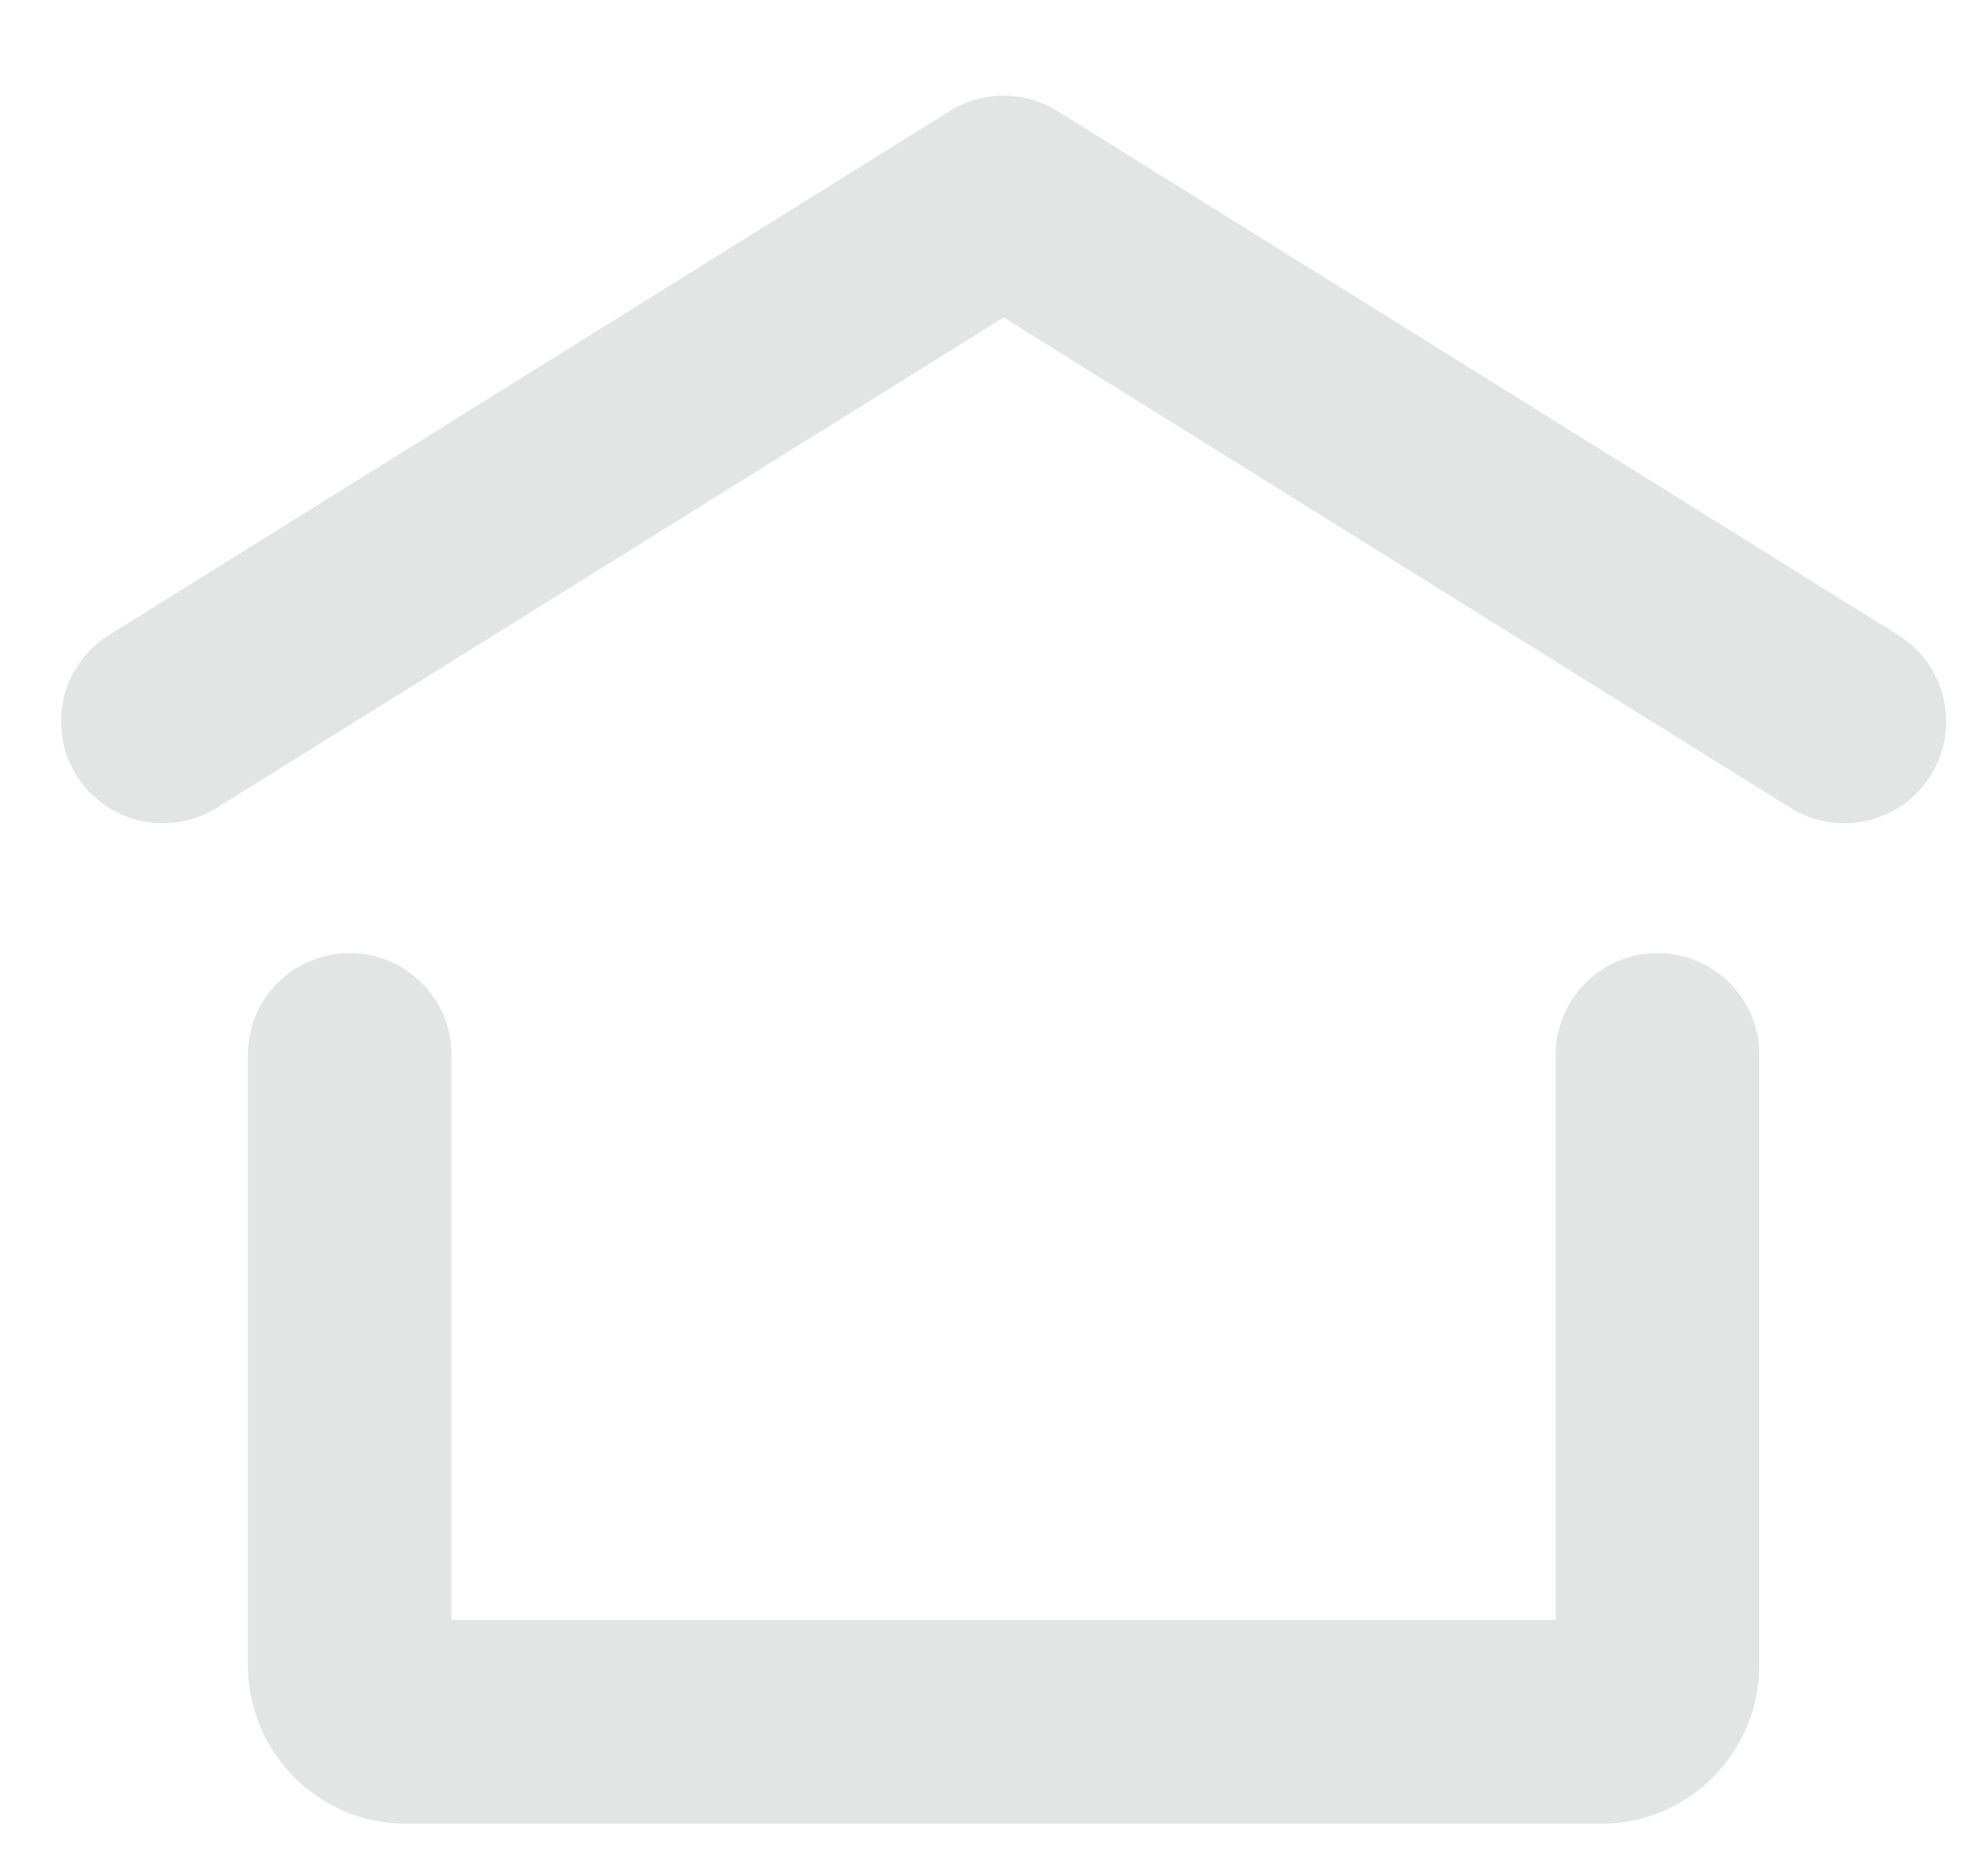
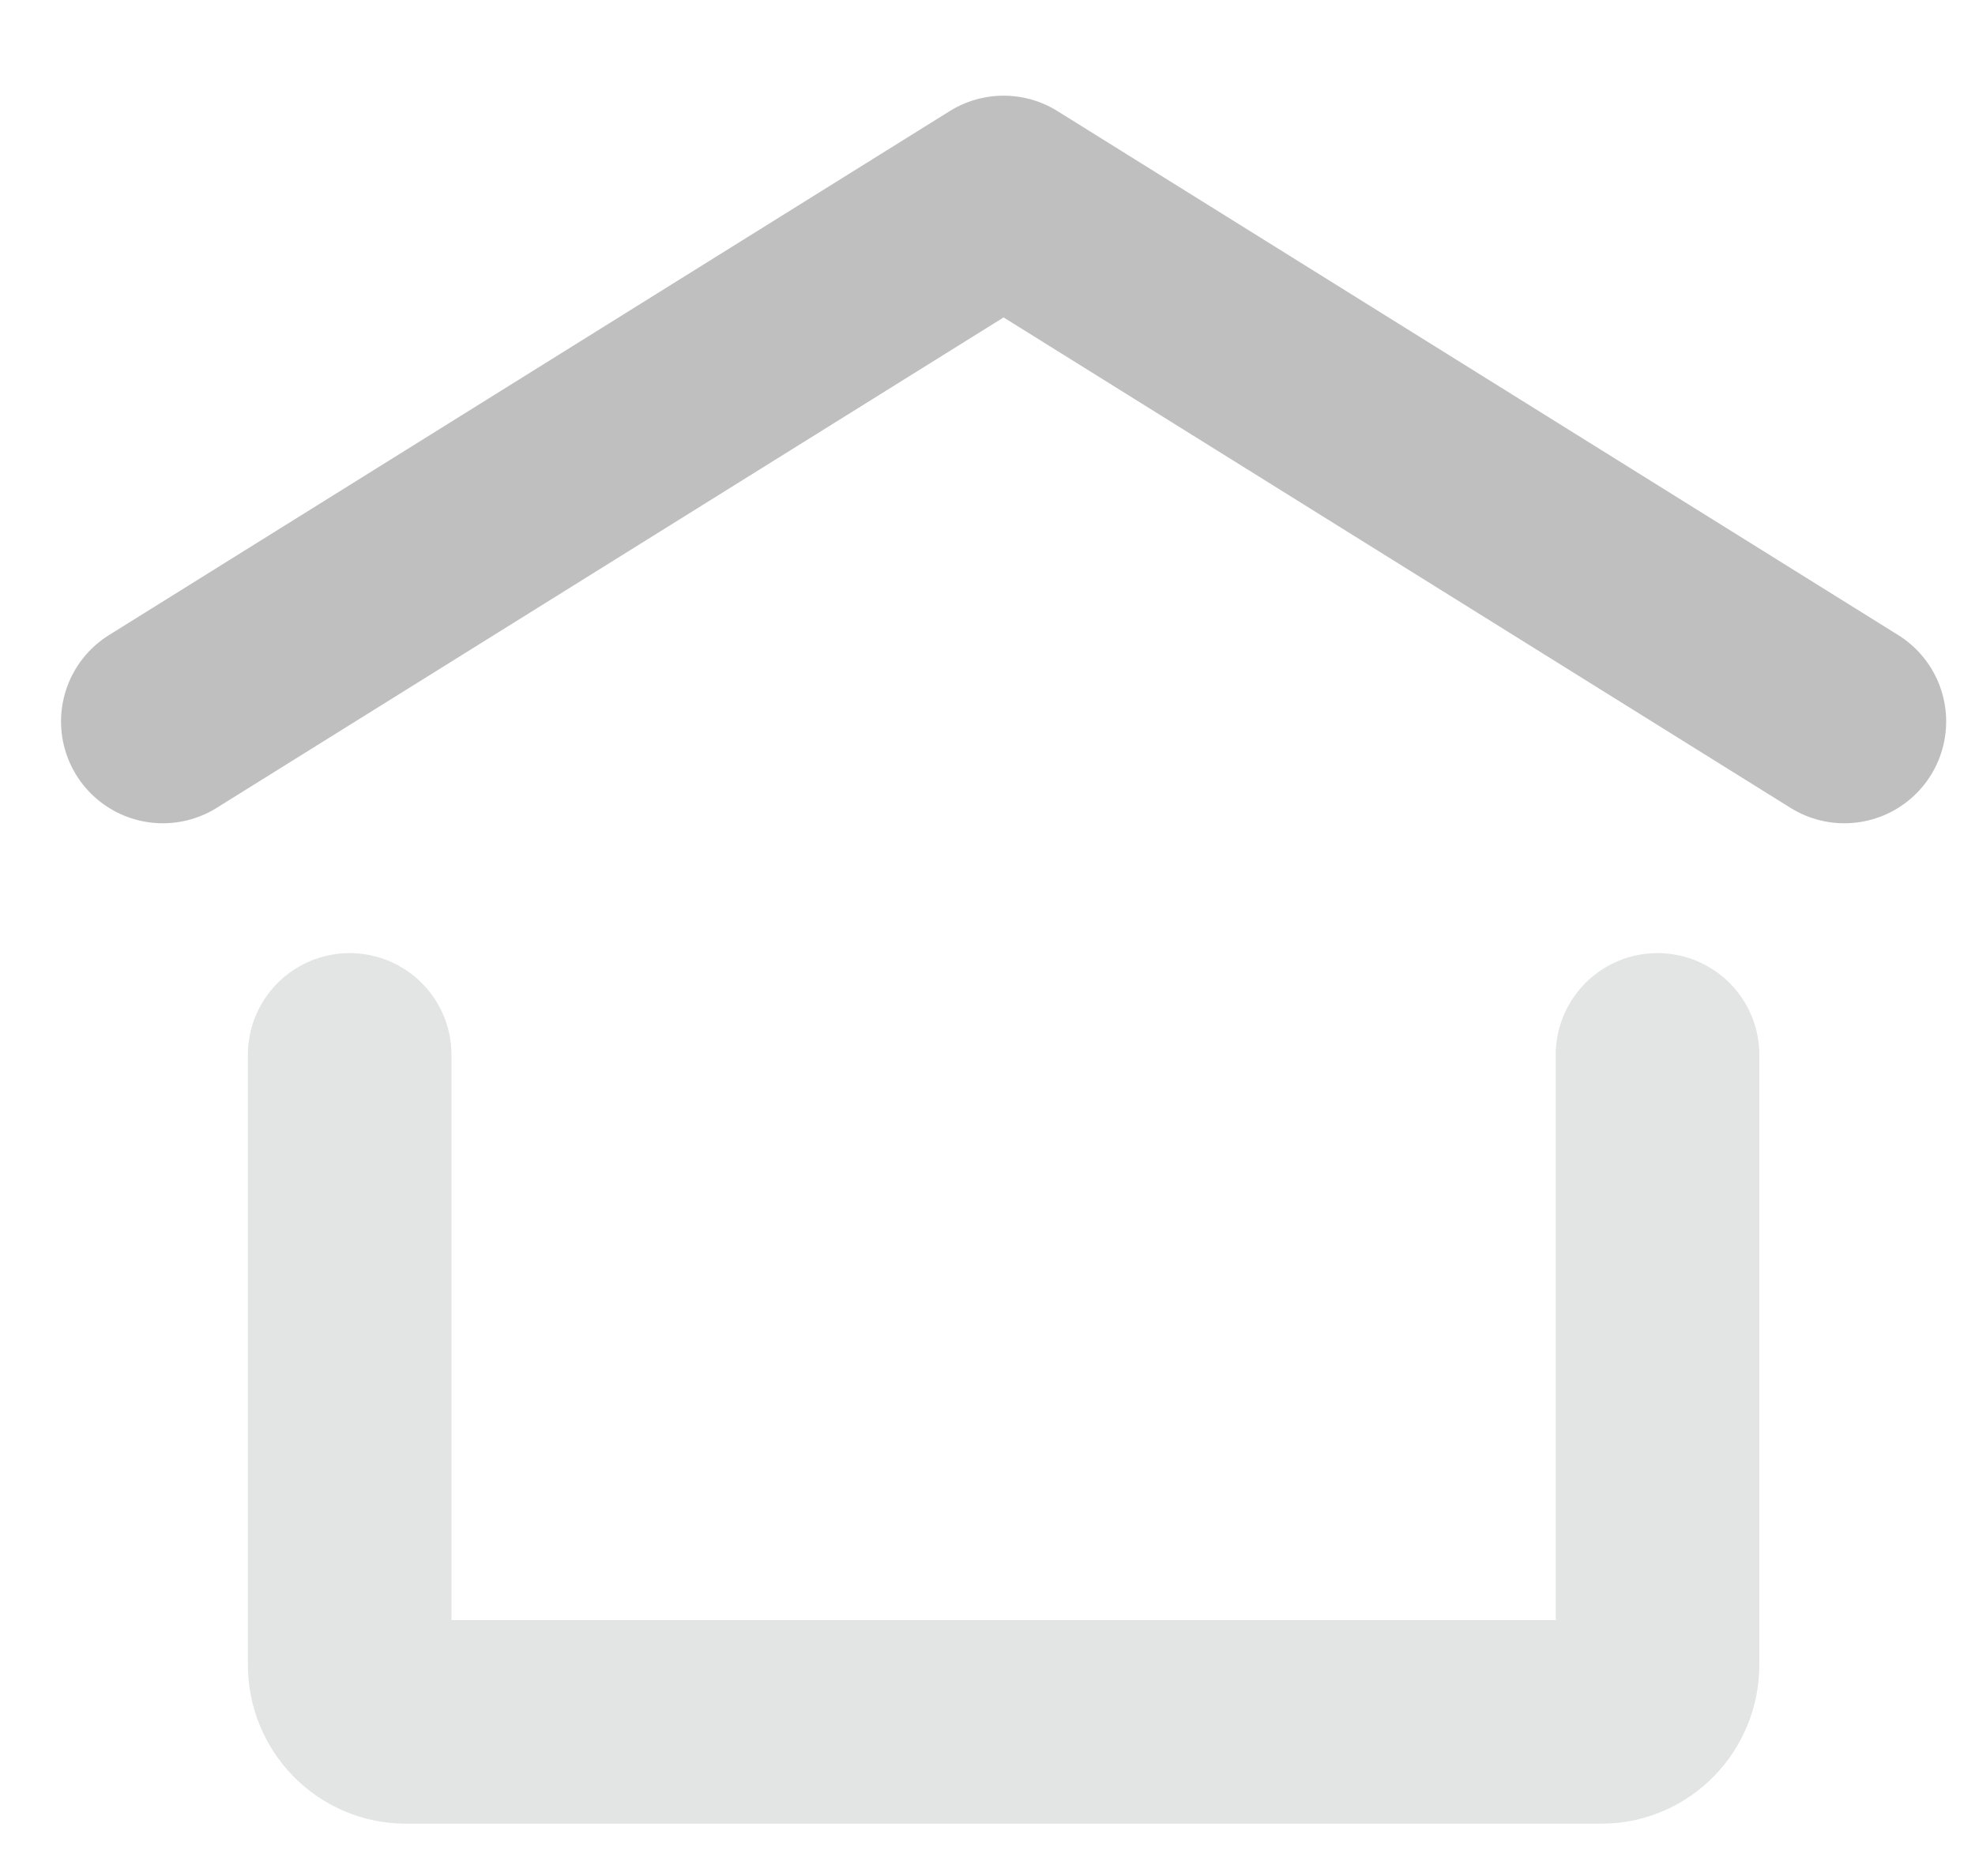
<svg xmlns="http://www.w3.org/2000/svg" width="20" height="19" viewBox="0 0 20 19" fill="none">
-   <path d="M1.649 7.307L10.163 2L18.677 7.307" stroke="#E3E4E4" stroke-width="2.062" stroke-linecap="round" stroke-linejoin="round" />
+   <path d="M1.649 7.307L10.163 2L18.677 7.307" stroke="#bfbfbf" stroke-width="2.062" stroke-linecap="round" stroke-linejoin="round" />
  <path d="M16.785 10.684V16.86C16.785 17.179 16.531 17.439 16.218 17.439H4.109C3.795 17.439 3.541 17.179 3.541 16.86V10.684" stroke="#E3E4E4" stroke-width="2.062" stroke-linecap="round" stroke-linejoin="round" />
</svg>
